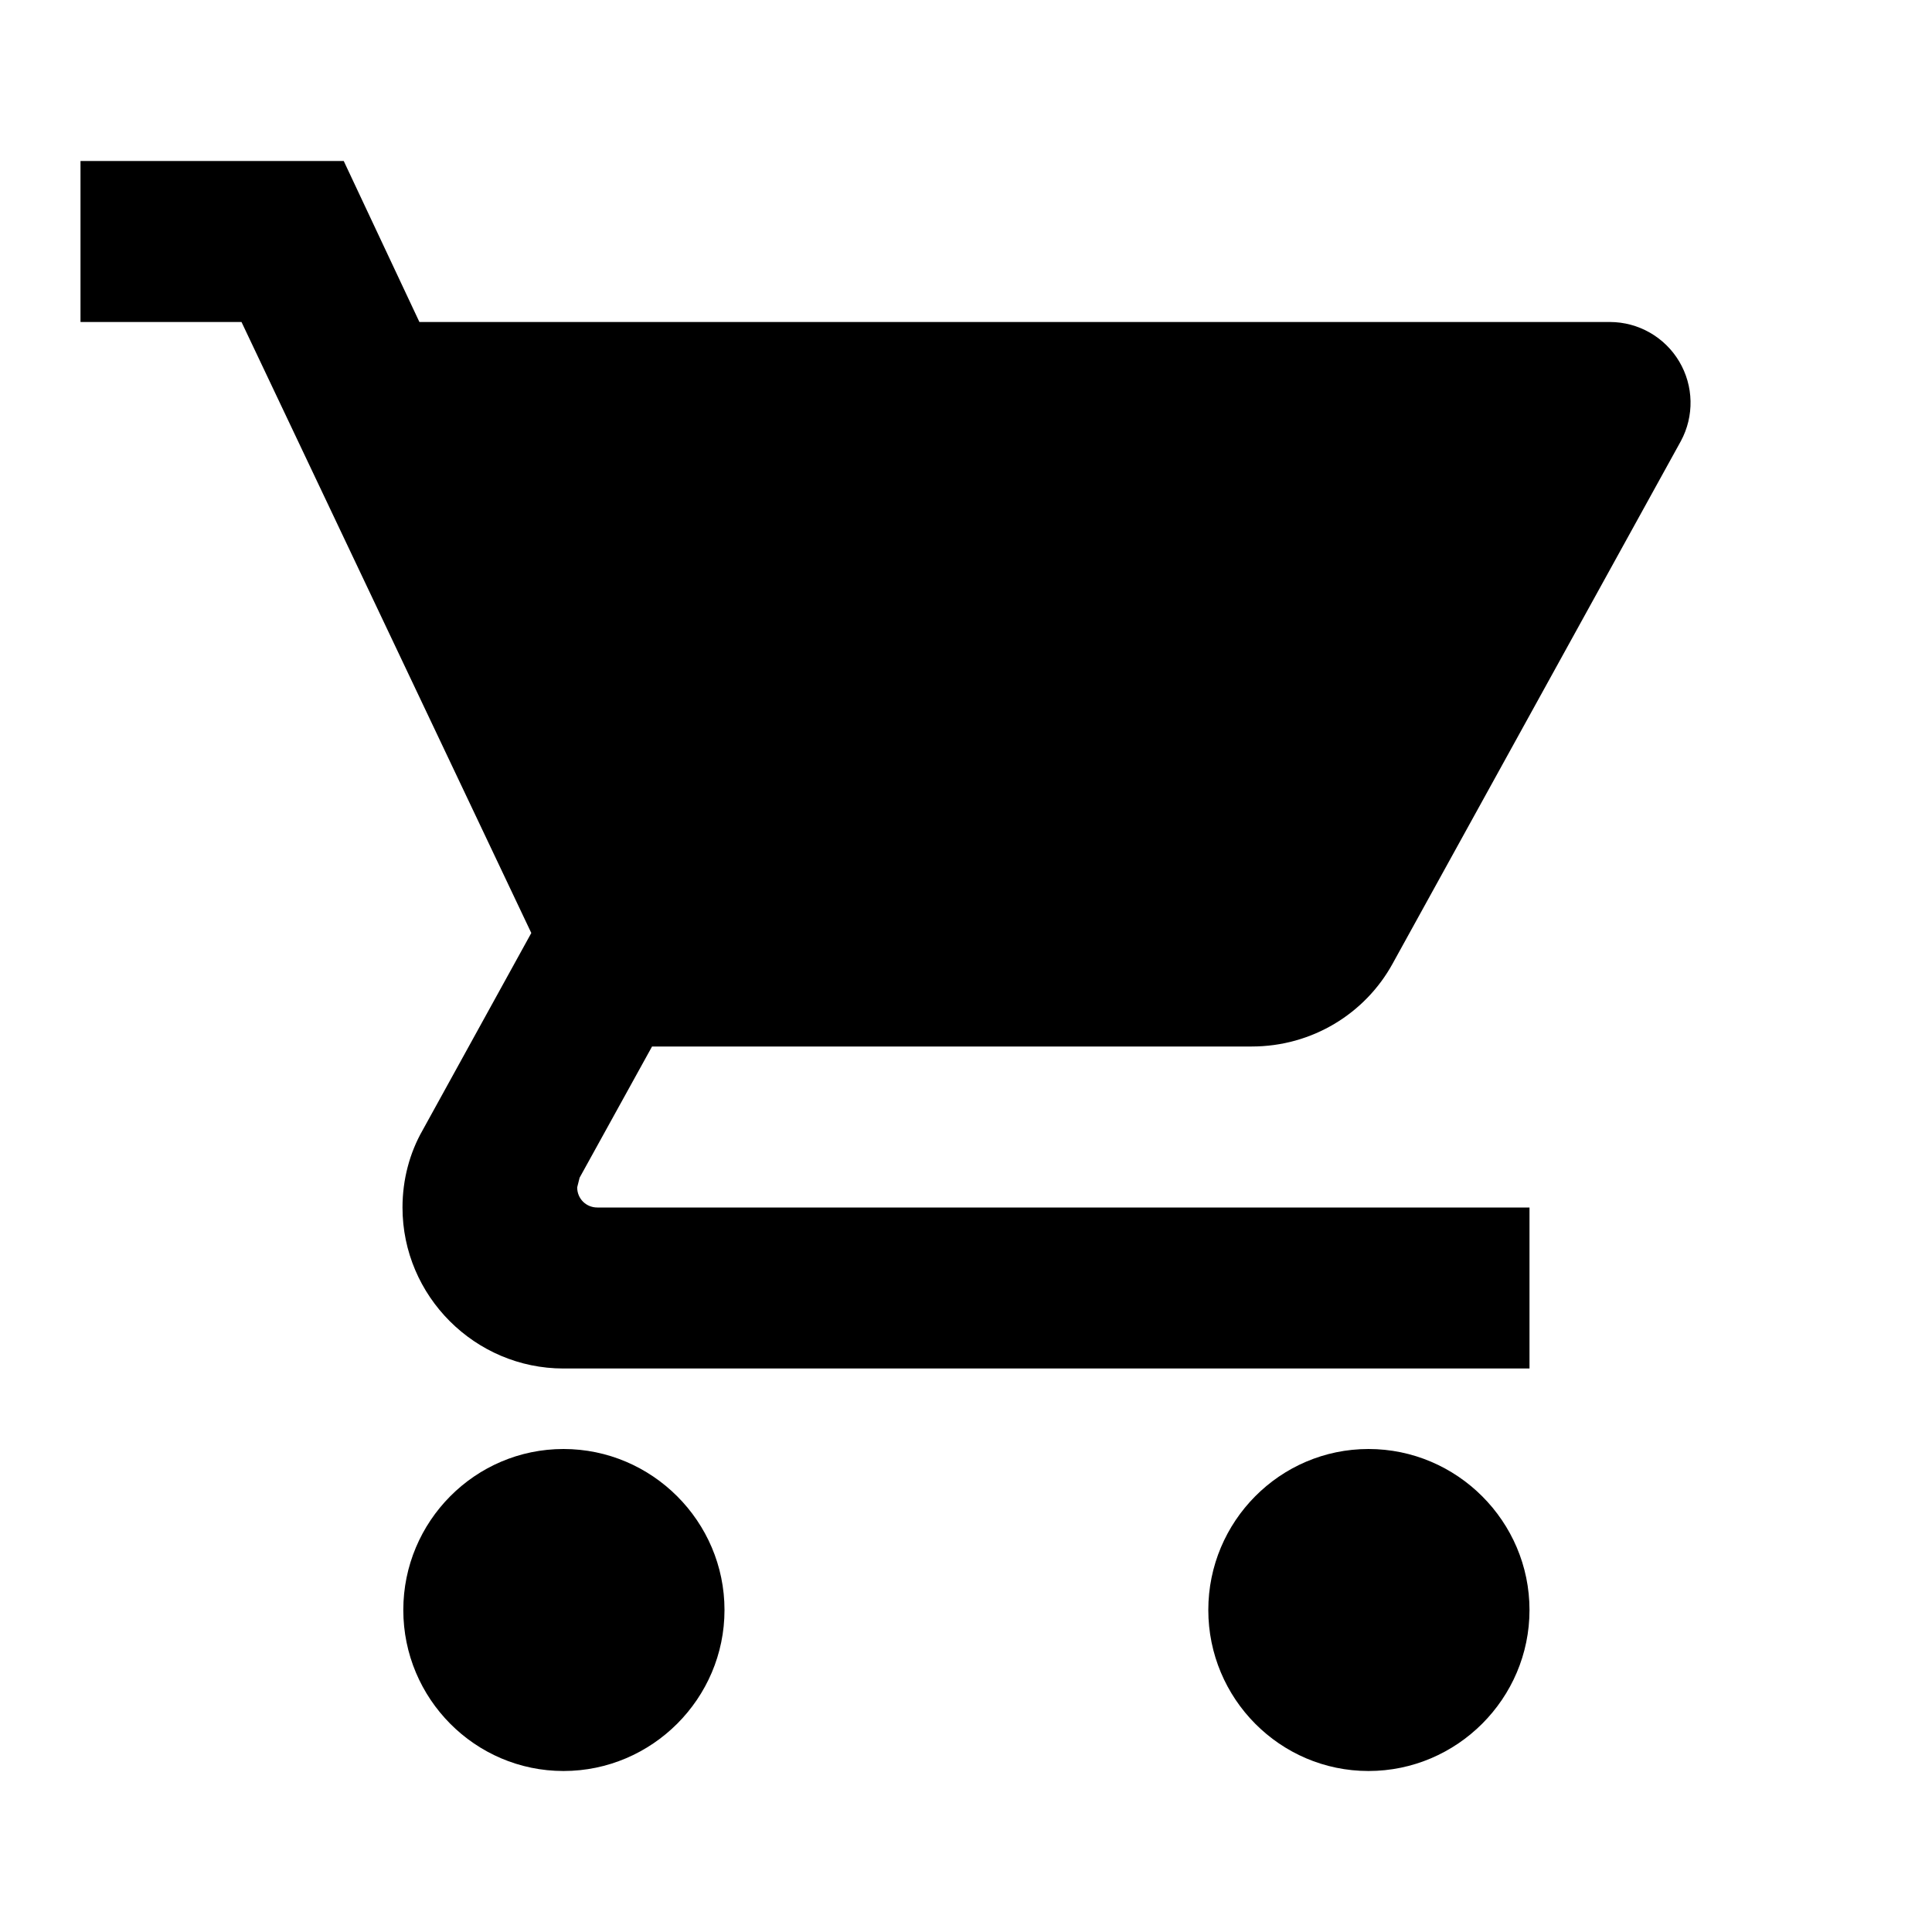
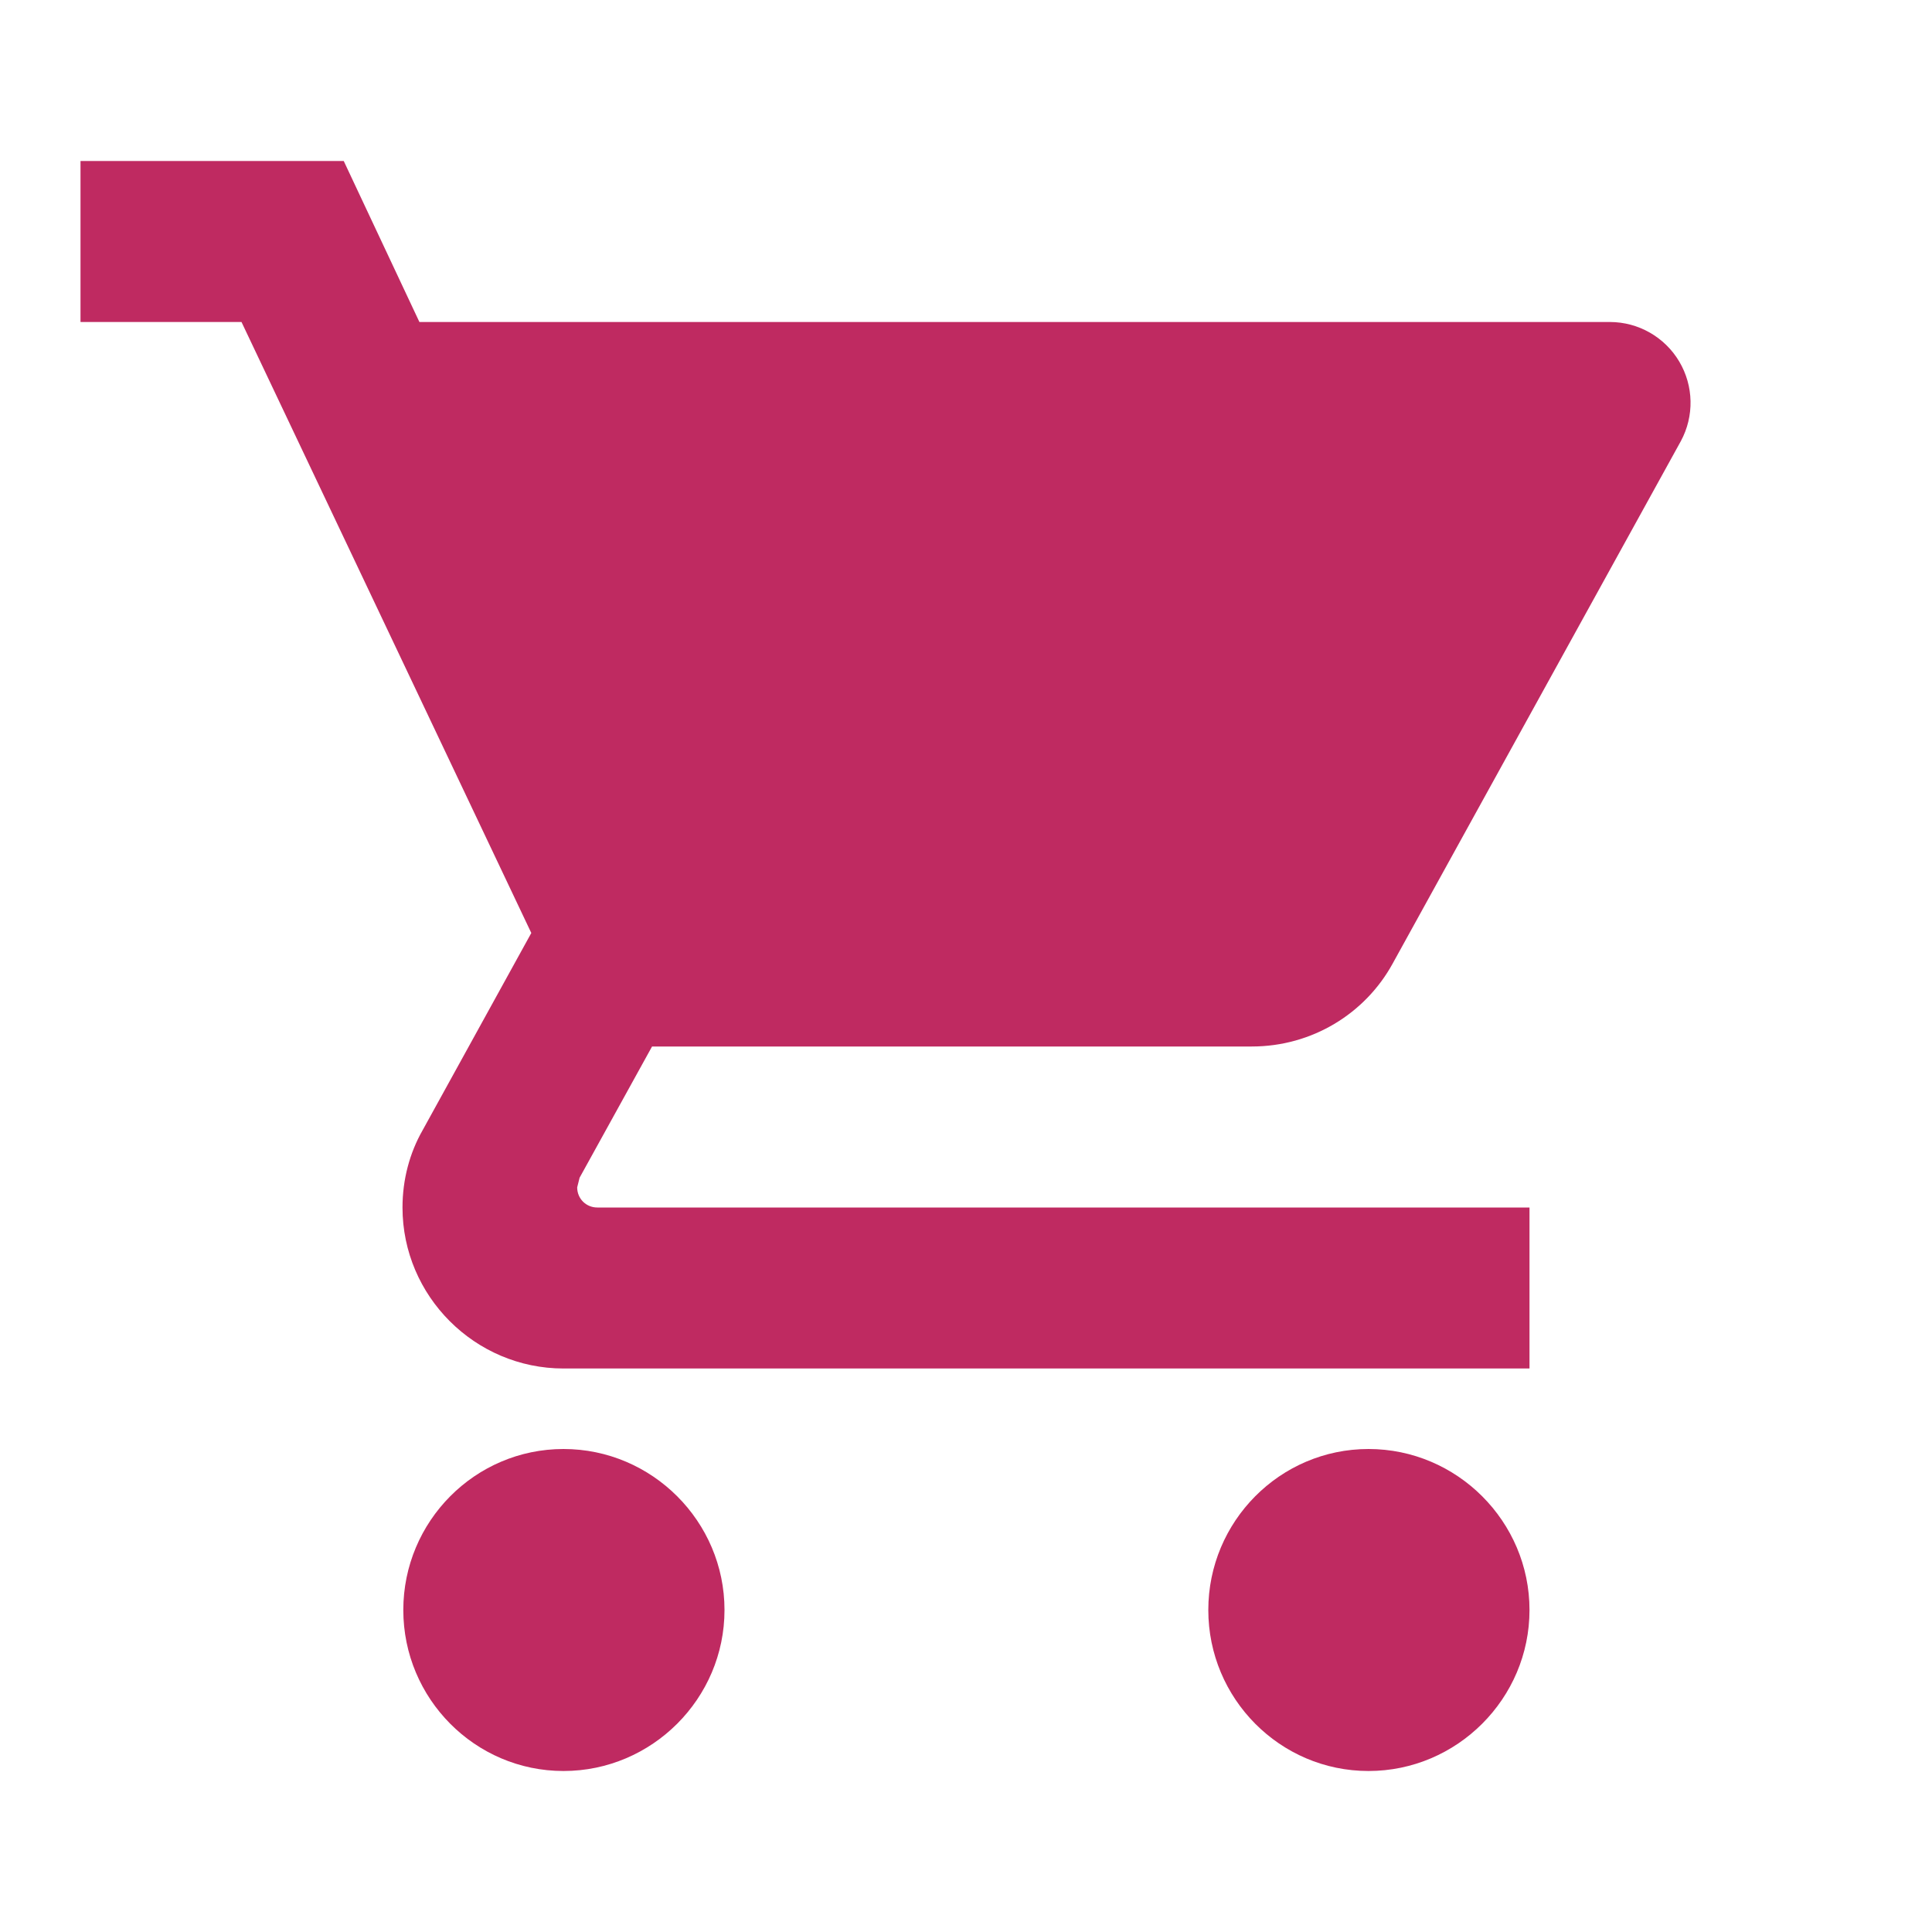
<svg xmlns="http://www.w3.org/2000/svg" version="1.1" id="Layer_1" focusable="false" x="0px" y="0px" viewBox="0 0 24 24" style="enable-background:new 0 0 24 24;" xml:space="preserve">
-   <path d="M7 18c-1.1 0-1.99.9-1.99 2S5.9 22 7 22s2-.9 2-2-.9-2-2-2zM1 2v2h2l3.6 7.59-1.35 2.45c-.16.28-.25.61-.25.96 0 1.1.9 2 2 2h12v-2H7.42c-.14 0-.25-.11-.25-.25l.03-.12.9-1.63h7.45c.75 0 1.41-.41 1.75-1.03l3.58-6.49A1.003 1.003 0 0 0 20 4H5.21l-.94-2H1zm16 16c-1.1 0-1.99.9-1.99 2s.89 2 1.99 2 2-.9 2-2-.9-2-2-2z" />
+   <path fill="#BF2A61" d="M7 18c-1.1 0-1.99.9-1.99 2S5.9 22 7 22s2-.9 2-2-.9-2-2-2zM1 2v2h2l3.6 7.59-1.35 2.45c-.16.28-.25.61-.25.96 0 1.1.9 2 2 2h12v-2H7.42c-.14 0-.25-.11-.25-.25l.03-.12.9-1.63h7.45c.75 0 1.41-.41 1.75-1.03l3.58-6.49A1.003 1.003 0 0 0 20 4H5.21l-.94-2H1zm16 16c-1.1 0-1.99.9-1.99 2s.89 2 1.99 2 2-.9 2-2-.9-2-2-2z" />
</svg>
